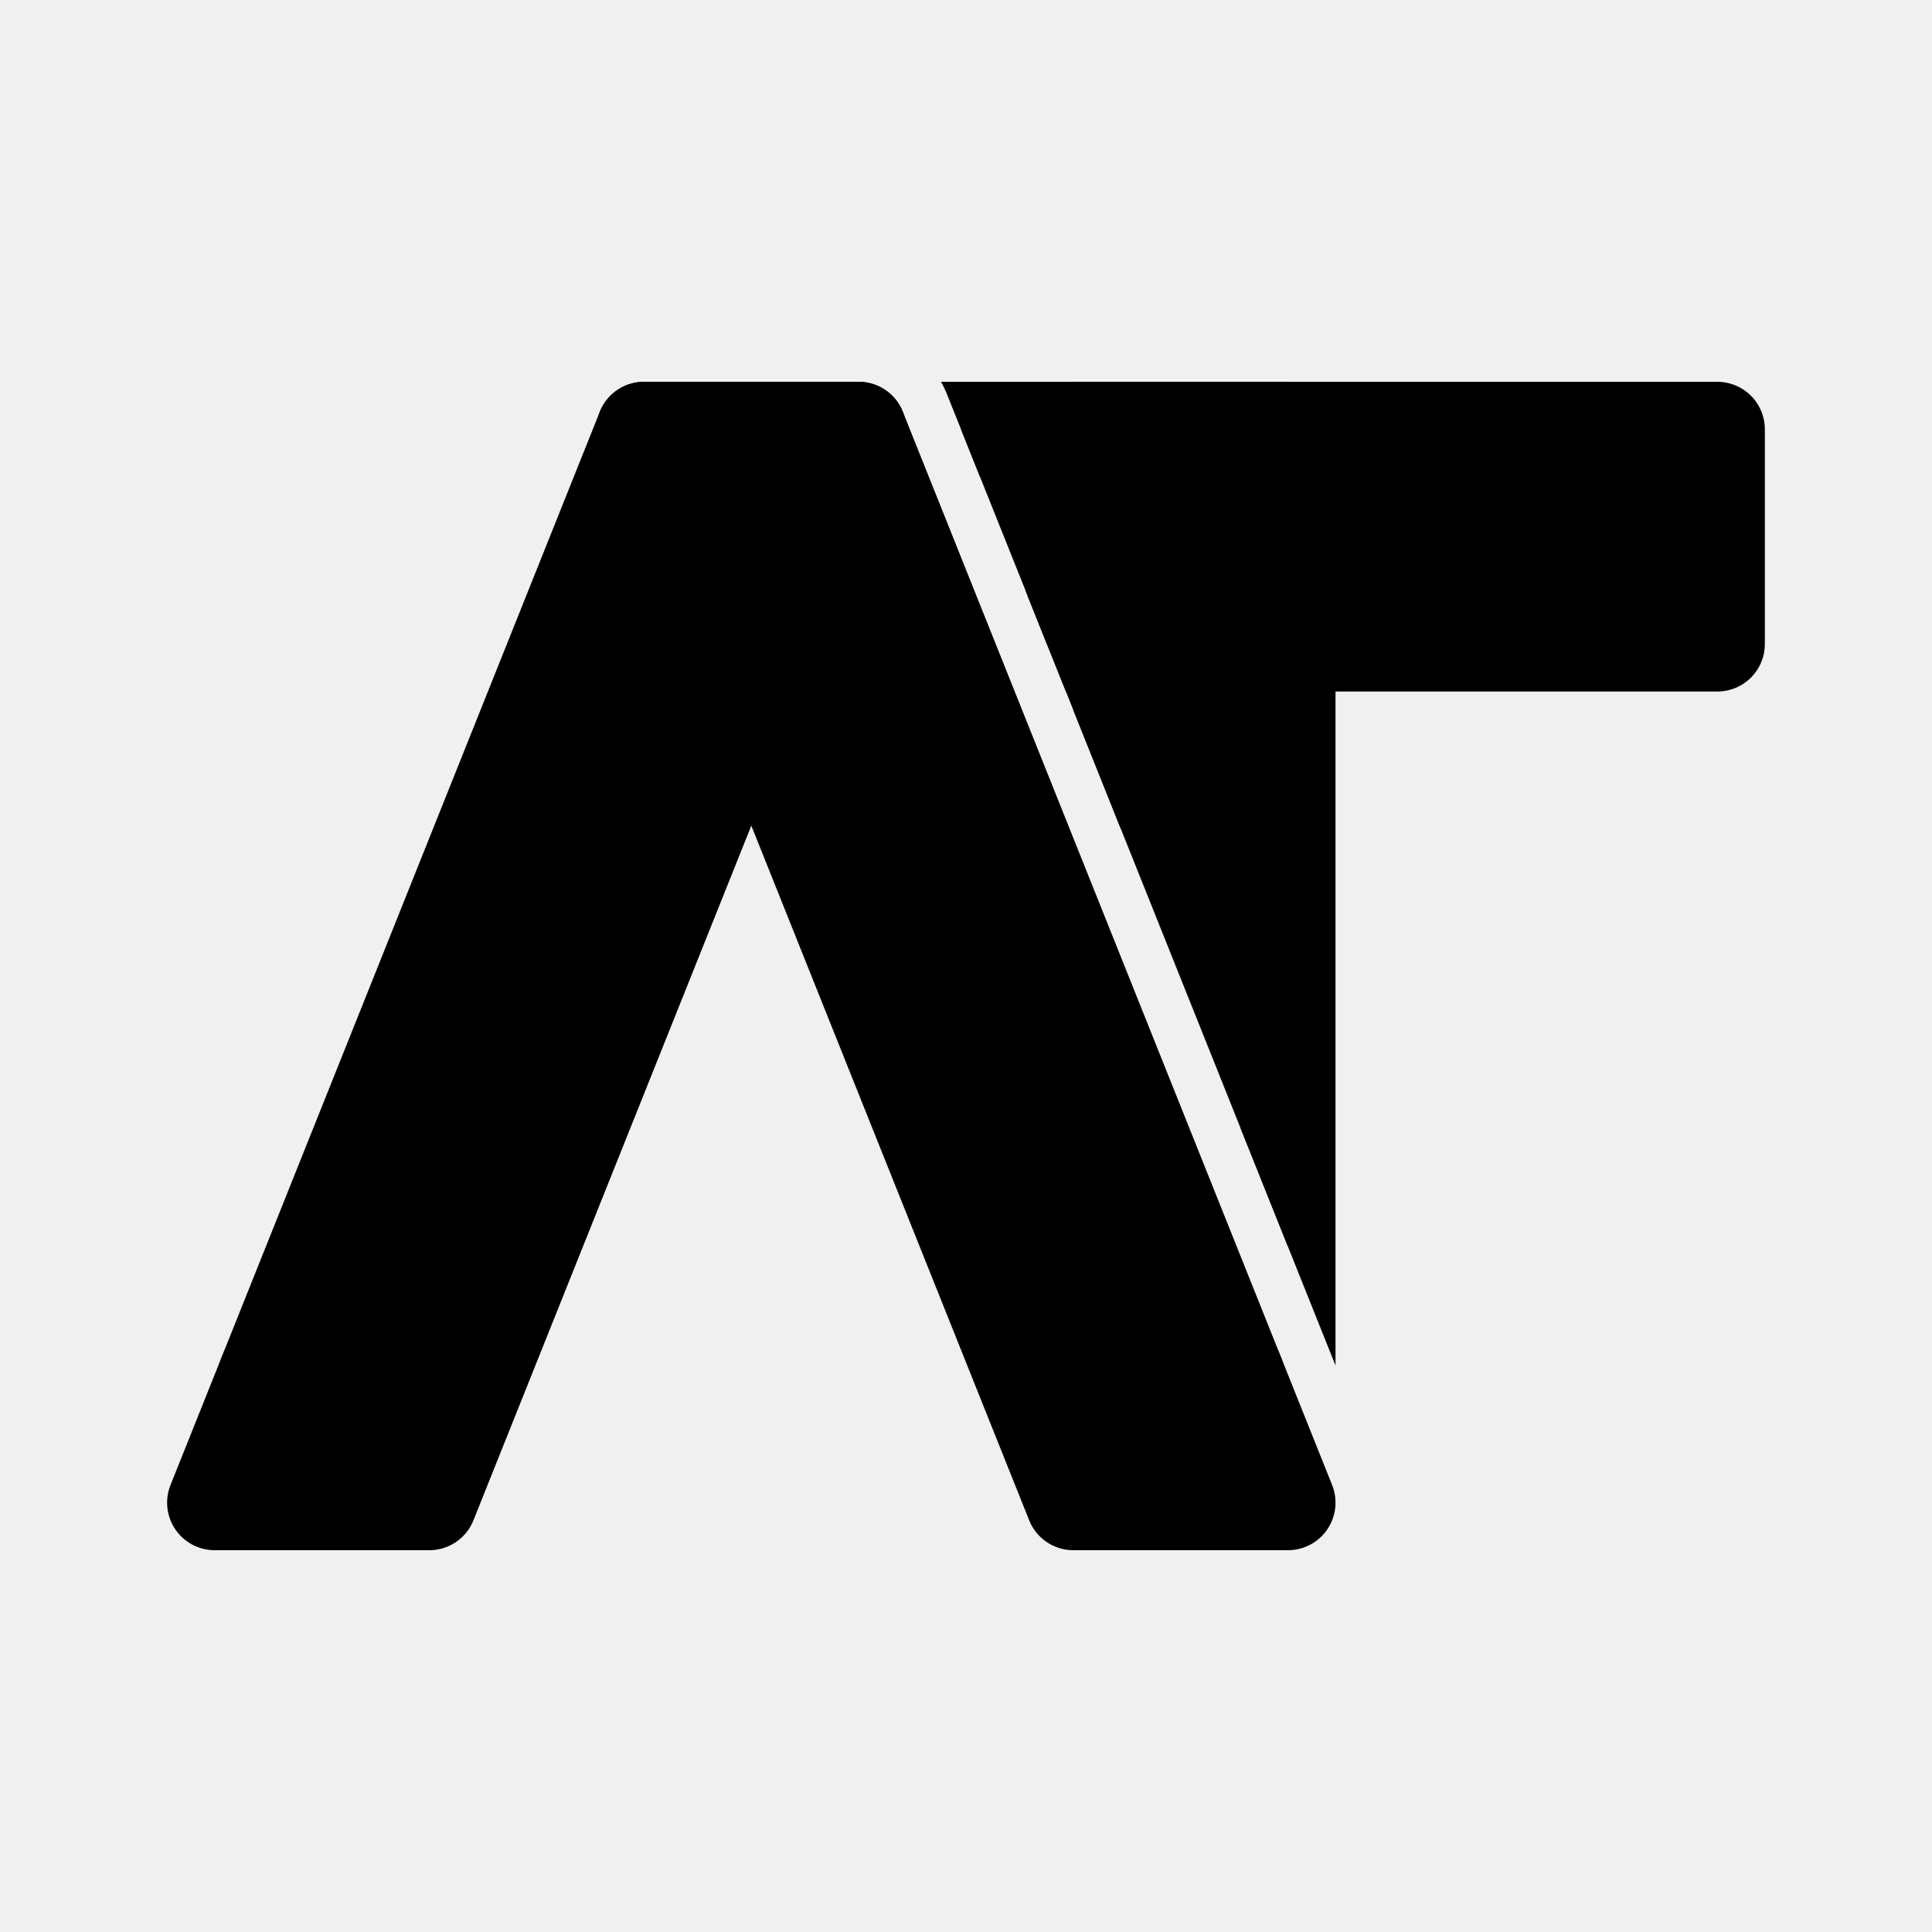
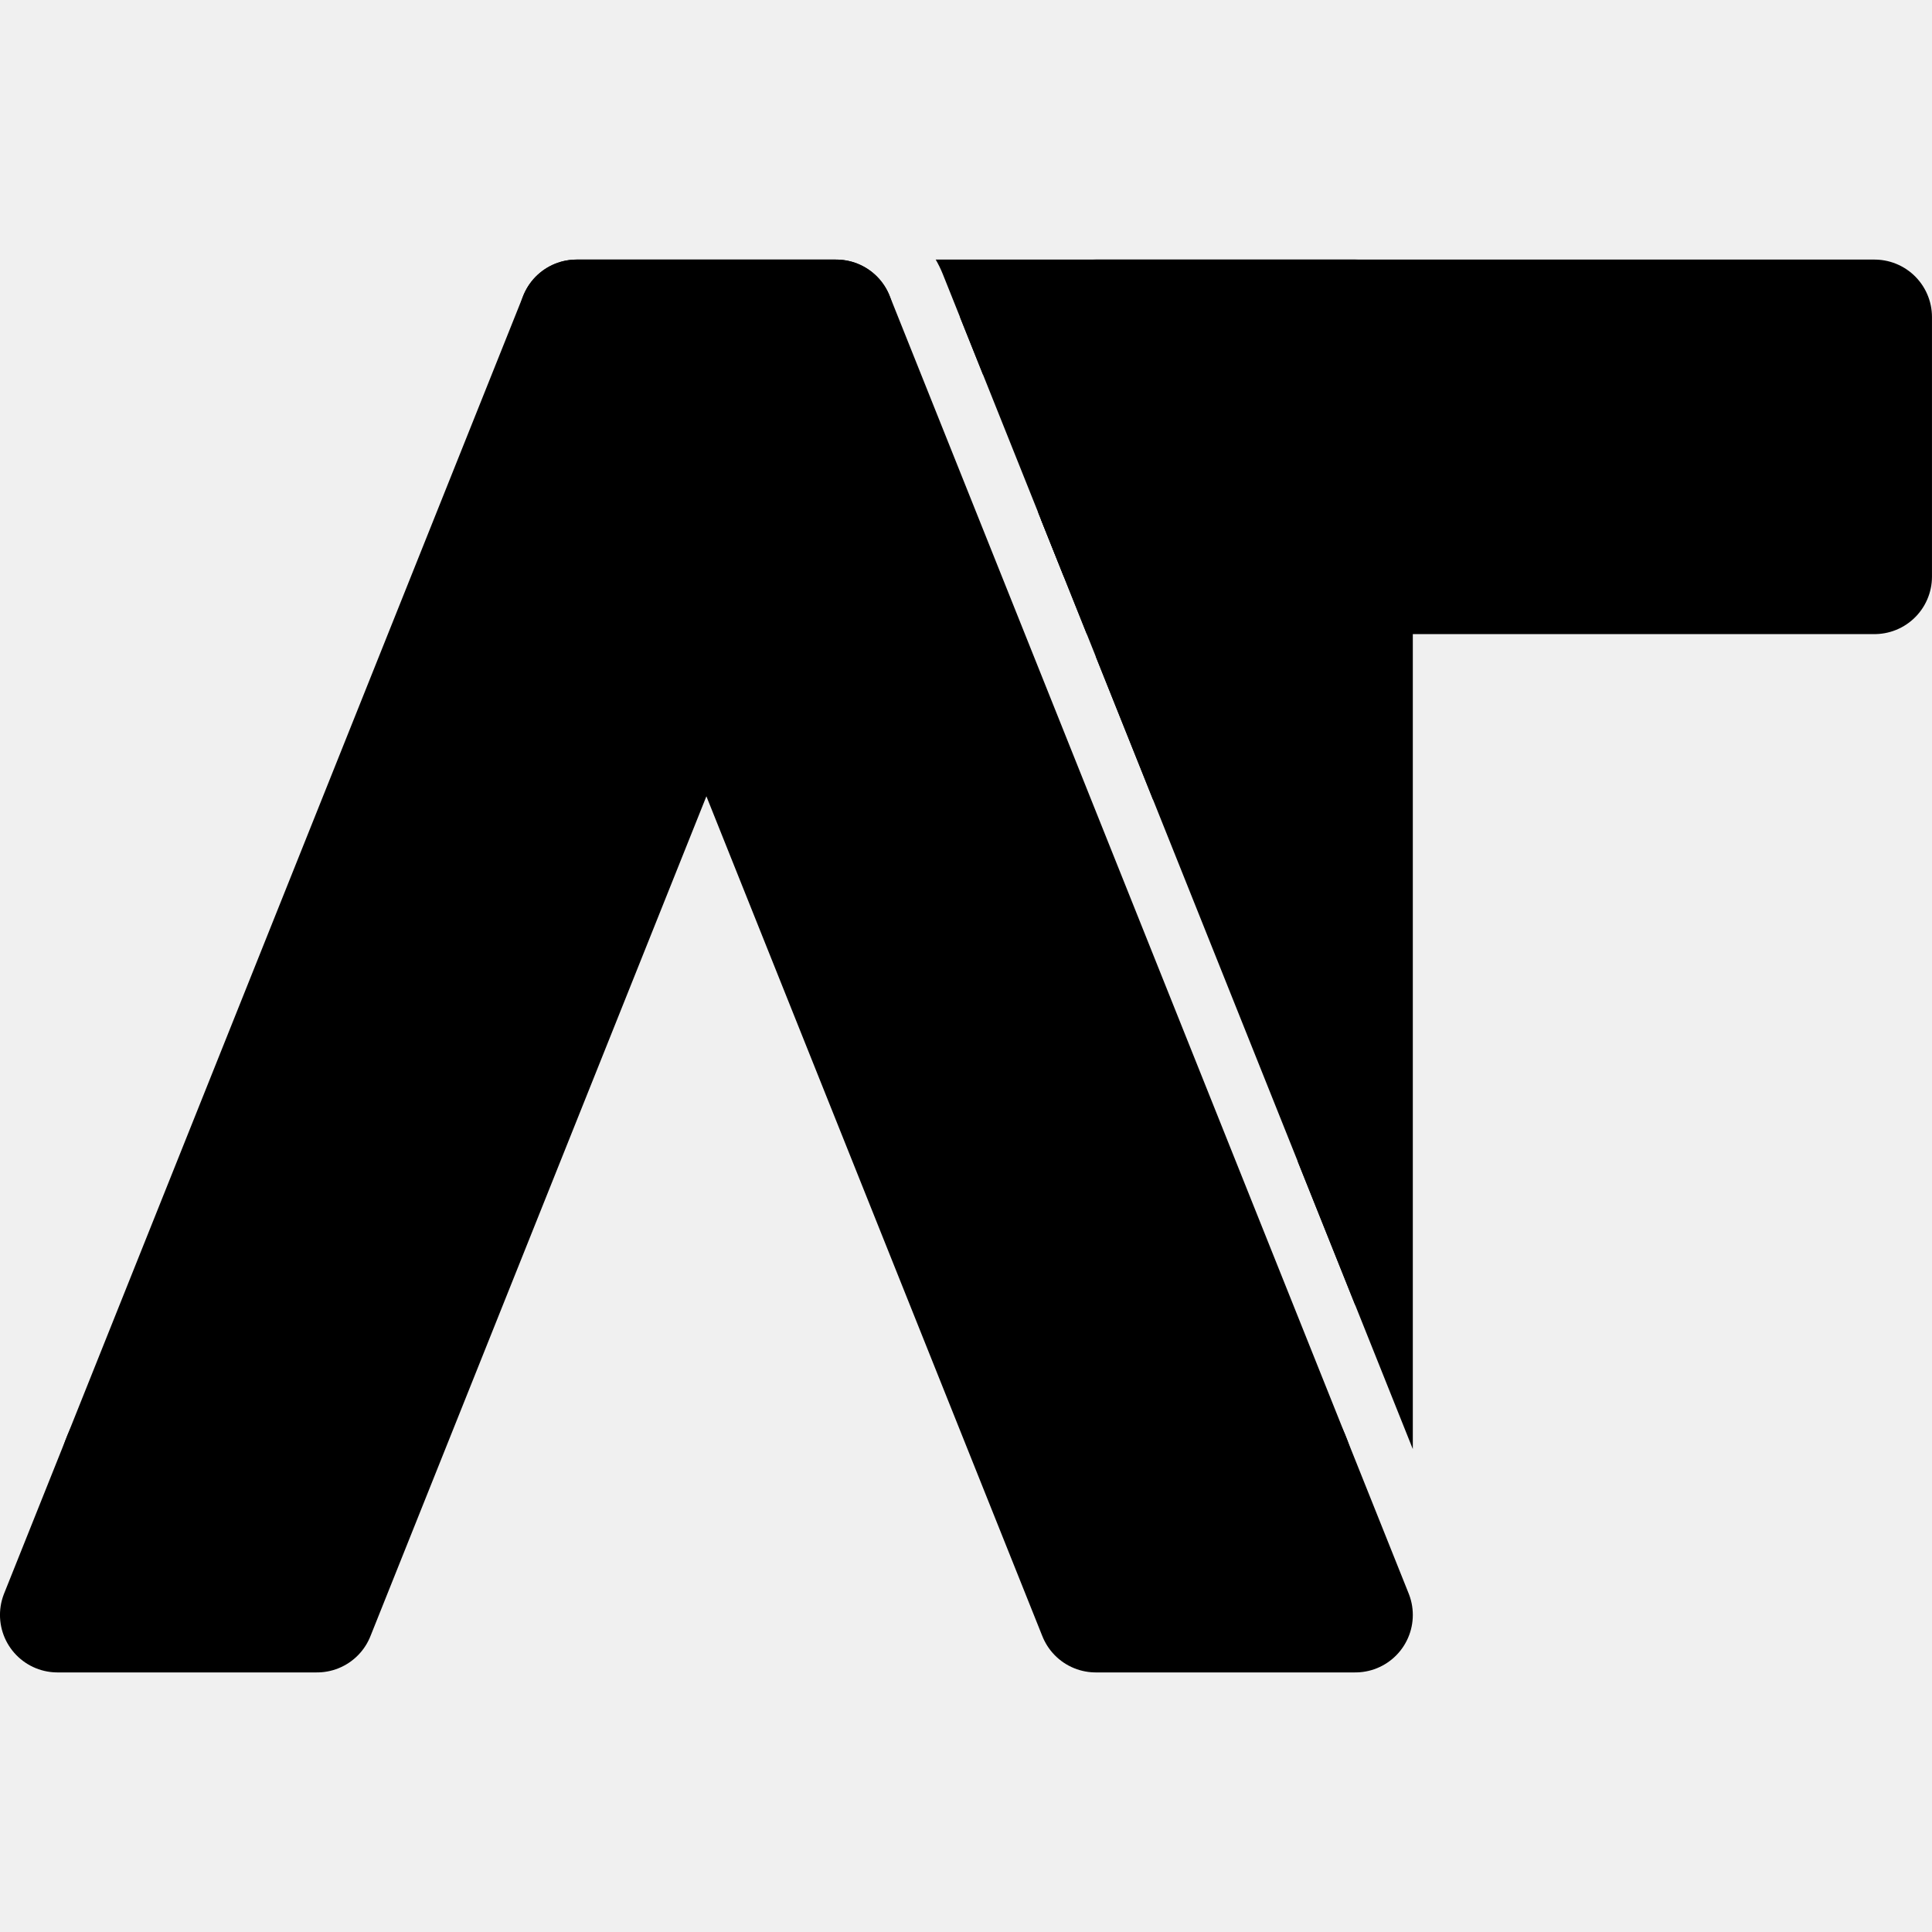
<svg xmlns="http://www.w3.org/2000/svg" width="192" height="192" viewBox="0 0 50.8 50.8" version="1.1" id="svg5">
  <defs id="defs2">
    <clipPath clipPathUnits="userSpaceOnUse" id="clipPath2415">
      <path id="path2417" style="display:inline;fill:#ffffff;fill-opacity:1;stroke-width:1.959;stroke-dasharray:none" d="M 0,0 V 50.8 H 50.8 V 0 Z m 16.934,8.789 h 5.644 a 2.5,2.5 0 0 1 2.32,1.572 l 11.289,28.221 a 2.5,2.5 0 0 1 -2.32,3.43 H 28.223 A 2.5,2.5 0 0 1 25.9,40.439 L 14.612,12.217 A 2.5,2.5 0 0 1 16.934,8.789 Z" />
    </clipPath>
  </defs>
  <g id="layer1">
-     <circle style="fill:#000000;stroke-width:0.265" id="path420" cx="8.467" cy="36.689" r="2.822" />
-     <circle style="fill:#000000;stroke-width:0.265" id="path420-2" cx="19.756" cy="14.111" r="2.822" />
-     <circle style="fill:#000000;stroke-width:0.265" id="path420-2-7" cx="31.044" cy="36.689" r="2.822" />
-     <circle style="fill:#000000;stroke-width:0.265" id="path420-2-0" cx="31.044" cy="14.111" r="2.822" />
-     <circle style="fill:#000000;stroke-width:0.265" id="path420-2-3" cx="42.333" cy="14.111" r="2.822" />
-     <g id="g320" clip-path="url(#clipPath2415)">
+     <circle style="fill:#000000;stroke-width:0.32" id="path420" cx="4.924" cy="39.051" r="3.413" />
+     <circle style="fill:#000000;stroke-width:0.32" id="path420-2" cx="18.575" cy="11.749" r="3.413" />
+     <circle style="fill:#000000;stroke-width:0.32" id="path420-2-7" cx="32.225" cy="39.051" r="3.413" />
+     <circle style="fill:#000000;stroke-width:0.32" id="path420-2-0" cx="32.225" cy="11.749" r="3.413" />
+     <circle style="fill:#000000;stroke-width:0.32" id="path420-2-3" cx="45.876" cy="11.749" r="3.413" />
+     <g id="g320" clip-path="url(#clipPath2415)" transform="matrix(1.209205,0,0,1.209205,-5.313857,-5.313819)">
      <path style="fill:#000000;fill-opacity:1;stroke:#000000;stroke-width:2.5;stroke-linecap:round;stroke-linejoin:round;stroke-dasharray:none;stroke-opacity:1" d="m 16.933,11.289 h 28.222 v 5.644 H 16.933 Z" id="path672" />
      <path style="fill:#000000;fill-opacity:1;stroke:#000000;stroke-width:2.5;stroke-linecap:round;stroke-linejoin:round;stroke-dasharray:none;stroke-opacity:1" d="m 28.222,39.511 3e-6,-28.222 h 5.644 l -2e-6,28.222 h -5.644" id="path674" />
    </g>
-     <g id="g324">
+     <g id="g324" transform="matrix(1.209205,0,0,1.209205,-5.313857,-5.313819)">
      <path style="fill:#000000;fill-opacity:1;stroke:#000000;stroke-width:2.5;stroke-linecap:round;stroke-linejoin:round;stroke-dasharray:none;stroke-opacity:1" d="m 16.933,11.289 11.289,28.222 h 5.644 L 22.578,11.289 Z" id="path589-2" />
      <path style="fill:#000000;fill-opacity:1;stroke:#000000;stroke-width:2.5;stroke-linecap:round;stroke-linejoin:round;stroke-dasharray:none;stroke-opacity:1" d="m 16.933,11.289 -11.289,28.222 5.644,2e-6 11.289,-28.222 z" id="path589-5" />
    </g>
  </g>
</svg>
